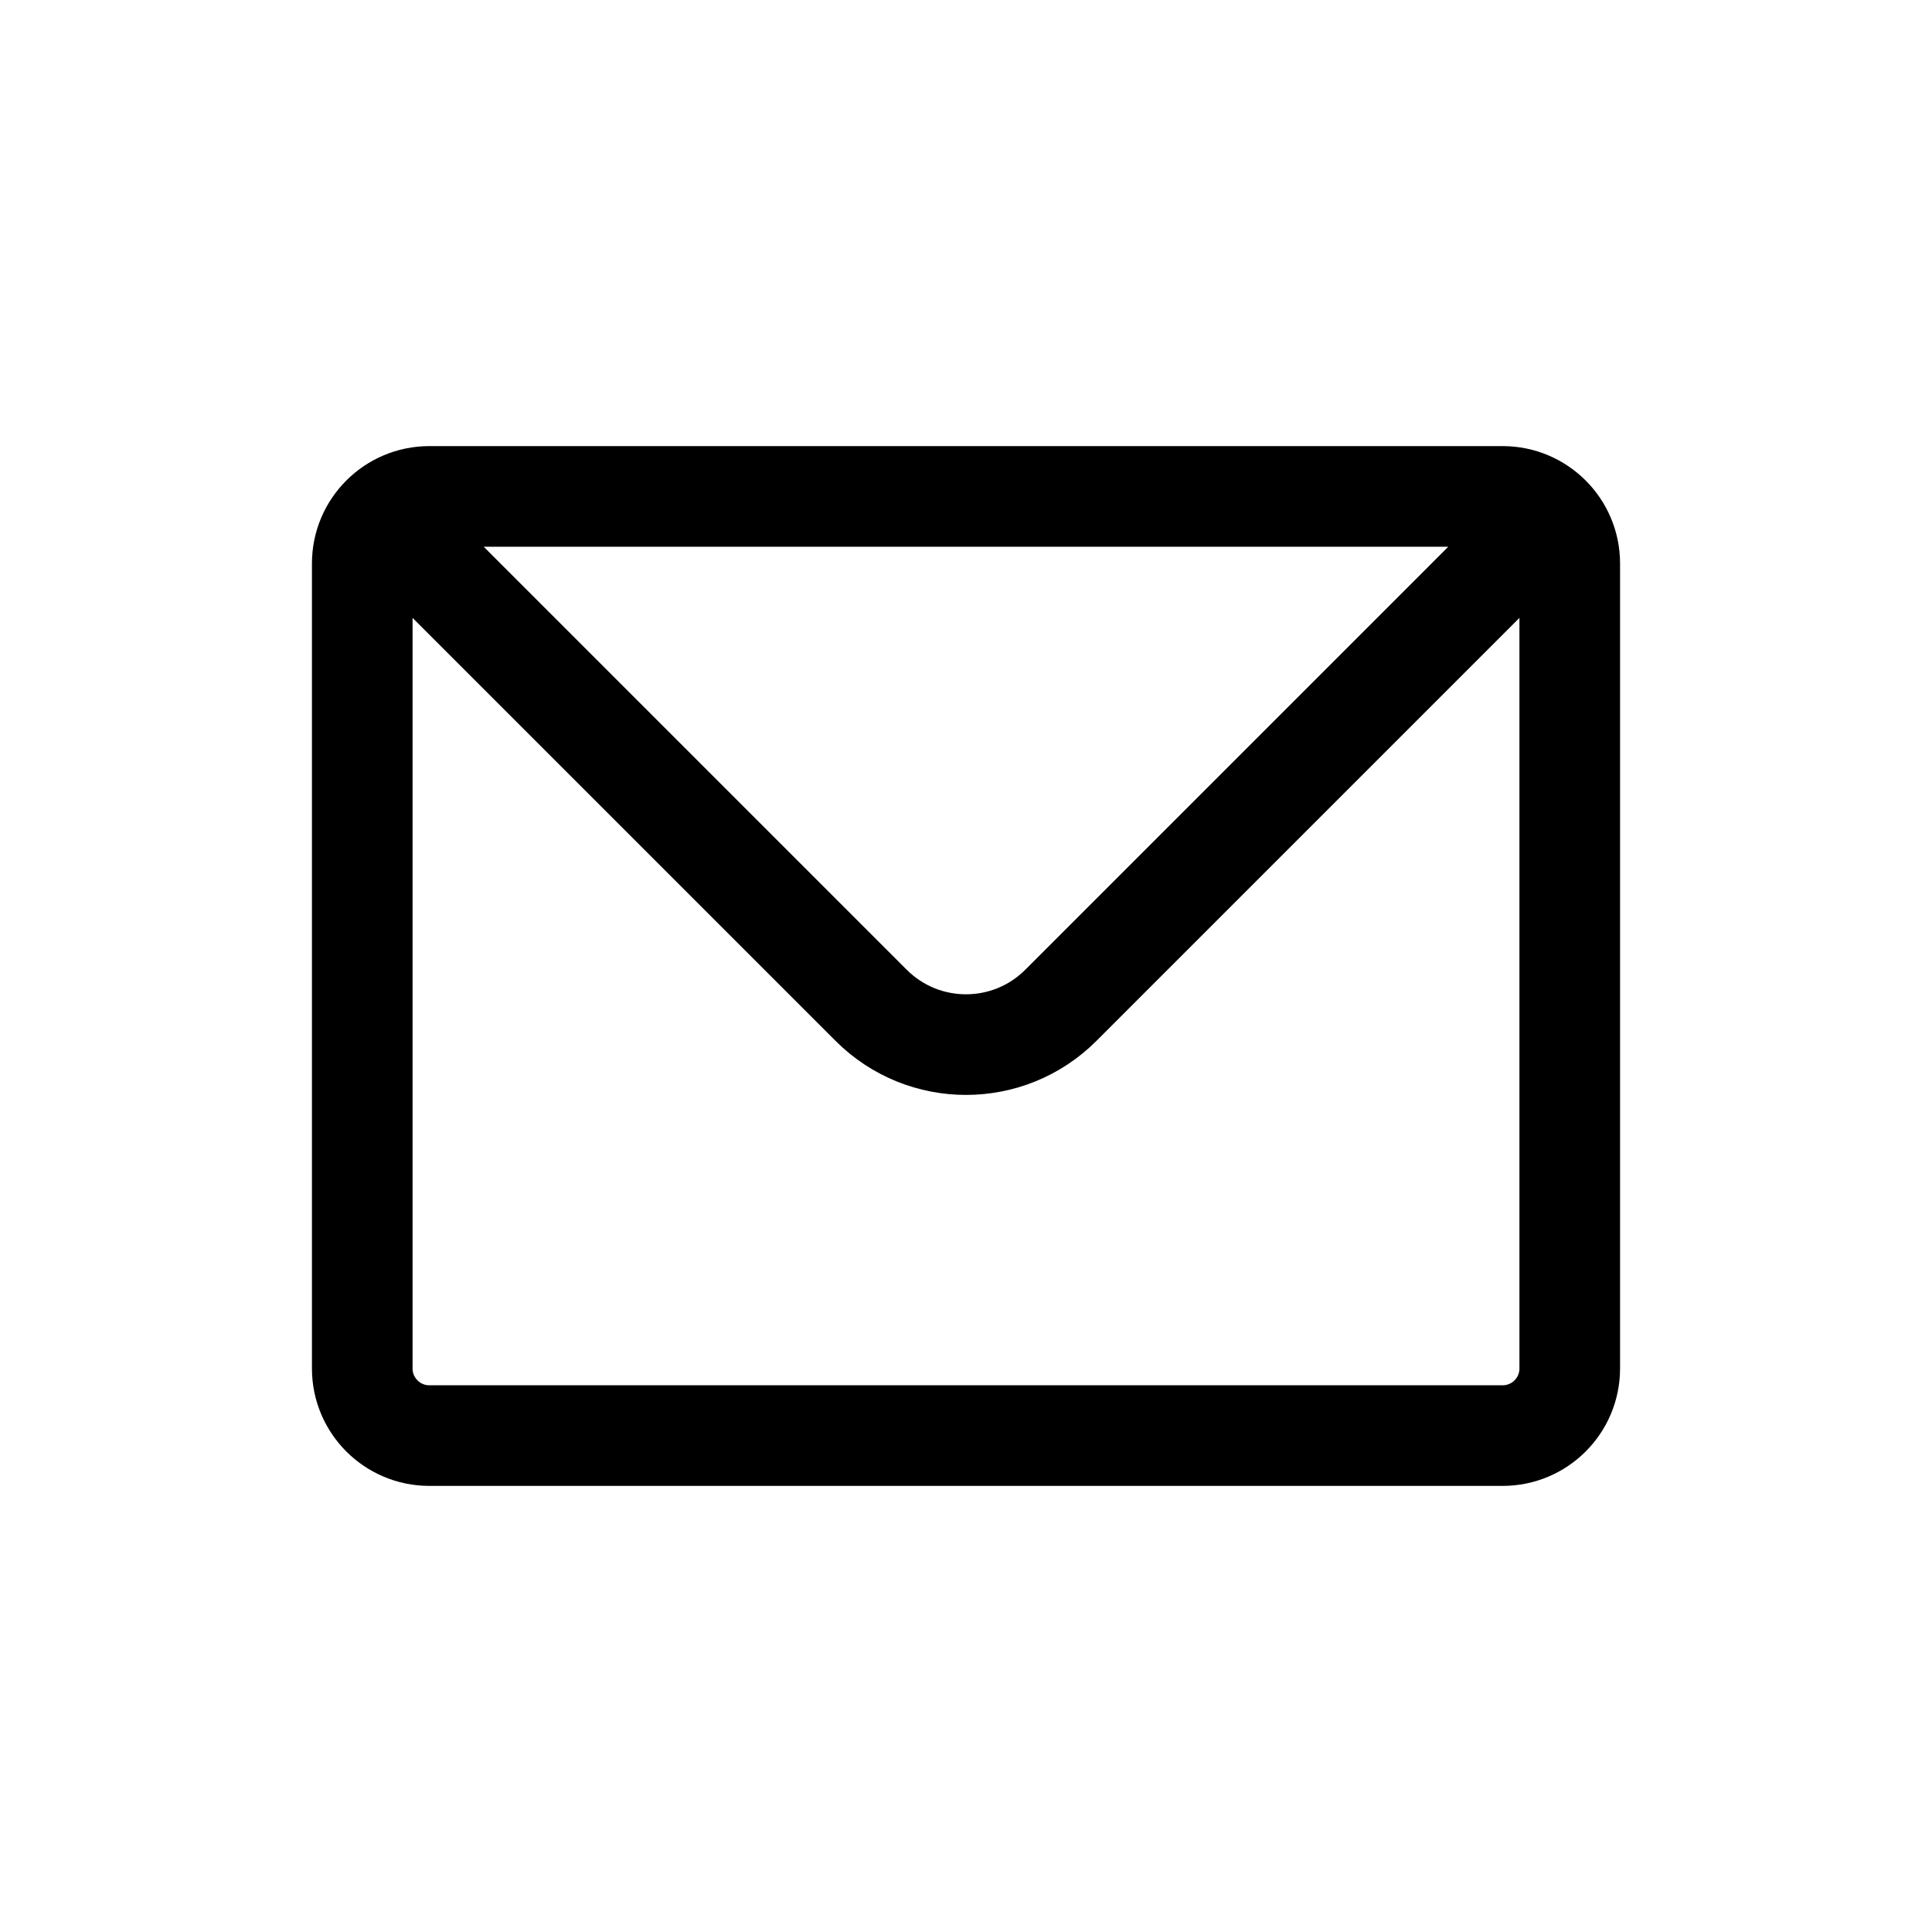
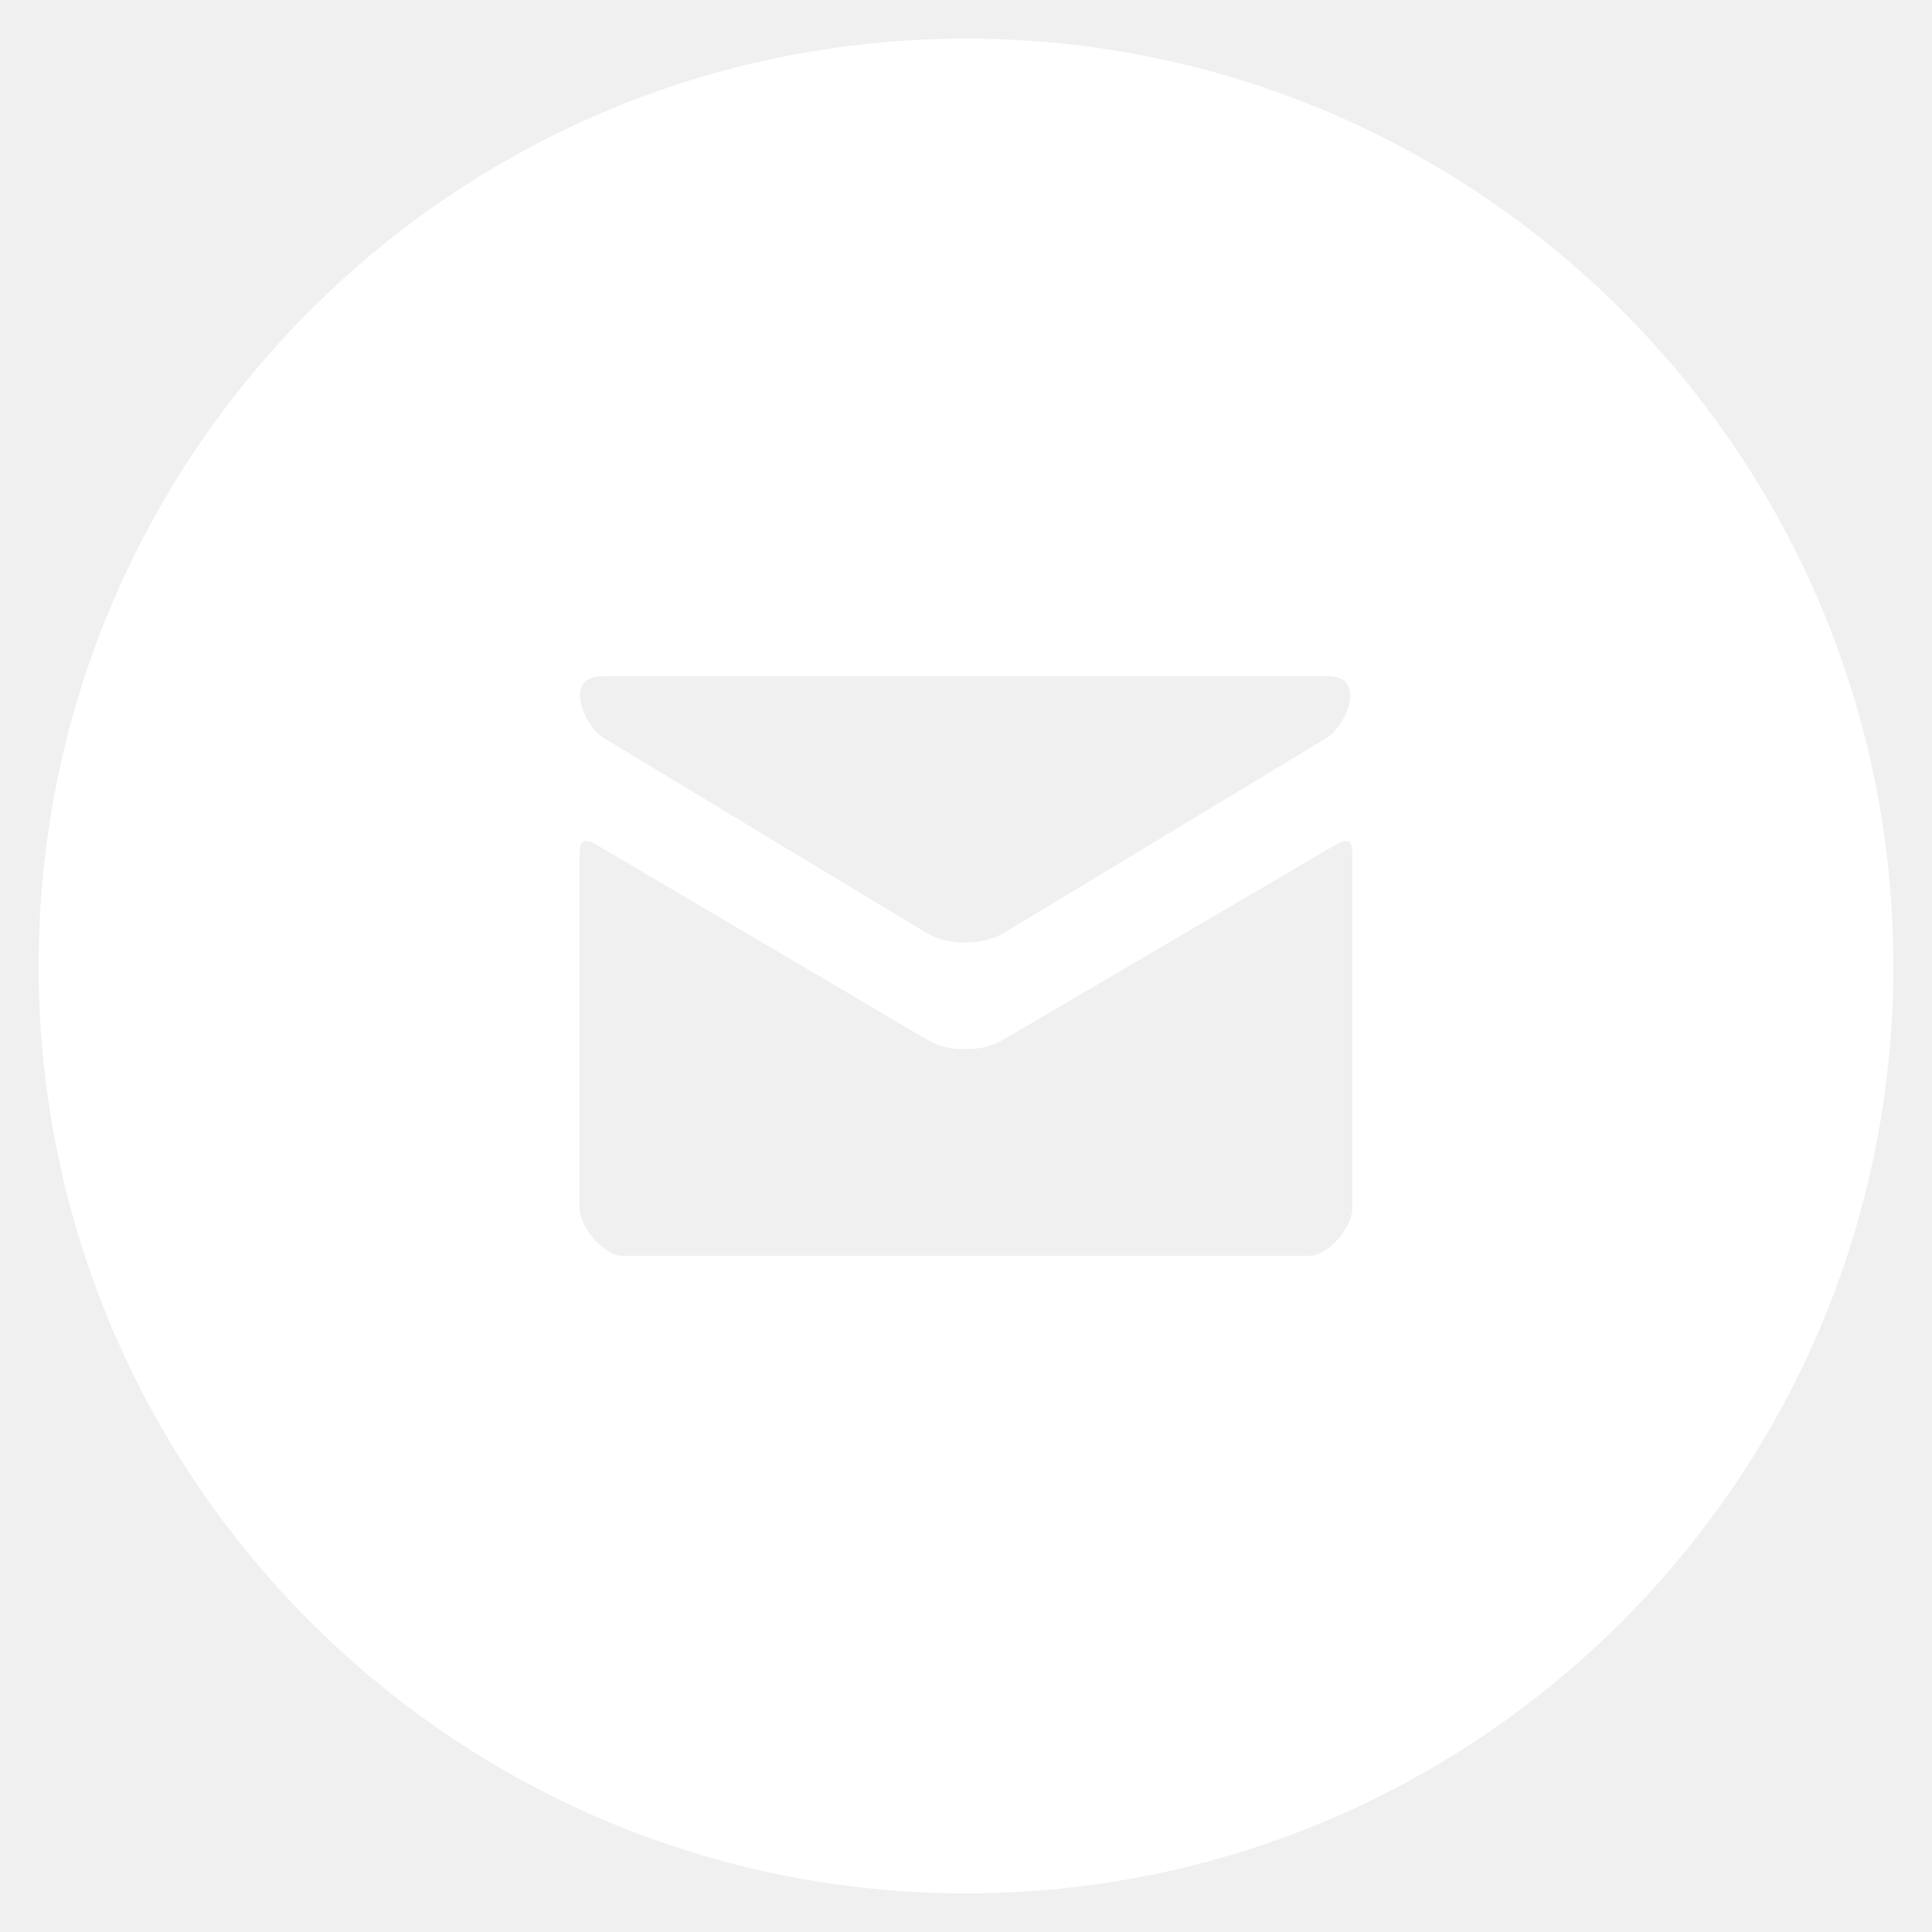
- <svg xmlns="http://www.w3.org/2000/svg" viewBox="-2.4 -2.4 28.80 28.80" fill="none">
-   <g id="SVGRepo_bgCarrier" stroke-width="0">
-     <rect x="-2.4" y="-2.4" width="28.80" height="28.80" rx="0" fill="#ffffff" strokewidth="0" />
-   </g>
+ <svg xmlns="http://www.w3.org/2000/svg" fill="#ffffff" viewBox="0 0 20 20">
+   <g id="SVGRepo_bgCarrier" stroke-width="0" />
  <g id="SVGRepo_tracerCarrier" stroke-linecap="round" stroke-linejoin="round" />
  <g id="SVGRepo_iconCarrier">
-     <path d="M3.293 5.293C3.474 5.112 3.724 5 4 5H20C20.276 5 20.526 5.112 20.707 5.293M3.293 5.293C3.112 5.474 3 5.724 3 6V18C3 18.552 3.448 19 4 19H20C20.552 19 21 18.552 21 18V6C21 5.724 20.888 5.474 20.707 5.293M3.293 5.293L10.586 12.586C11.367 13.367 12.633 13.367 13.414 12.586L20.707 5.293" stroke="#000000" stroke-width="1.5" stroke-linecap="round" stroke-linejoin="round" />
+     <path d="M10 .4C4.698.4.4 4.698.4 10s4.298 9.6 9.6 9.6 9.6-4.298 9.6-9.6S15.302.4 10 .4zM6.231 7h7.52c.399 0 .193.512-.024.643-.217.13-3.22 1.947-3.333 2.014s-.257.1-.403.1a.793.793 0 0 1-.402-.1L6.255 7.643C6.038 7.512 5.833 7 6.231 7zM14 12.5c0 .21-.252.5-.444.5H6.444C6.252 13 6 12.71 6 12.5V8.853c0-.092-.002-.211.172-.11l3.417 2.015a.69.69 0 0 0 .402.1c.146 0 .252-.011.403-.1l3.434-2.014c.174-.102.172.018.172.11V12.5z" />
  </g>
</svg>
